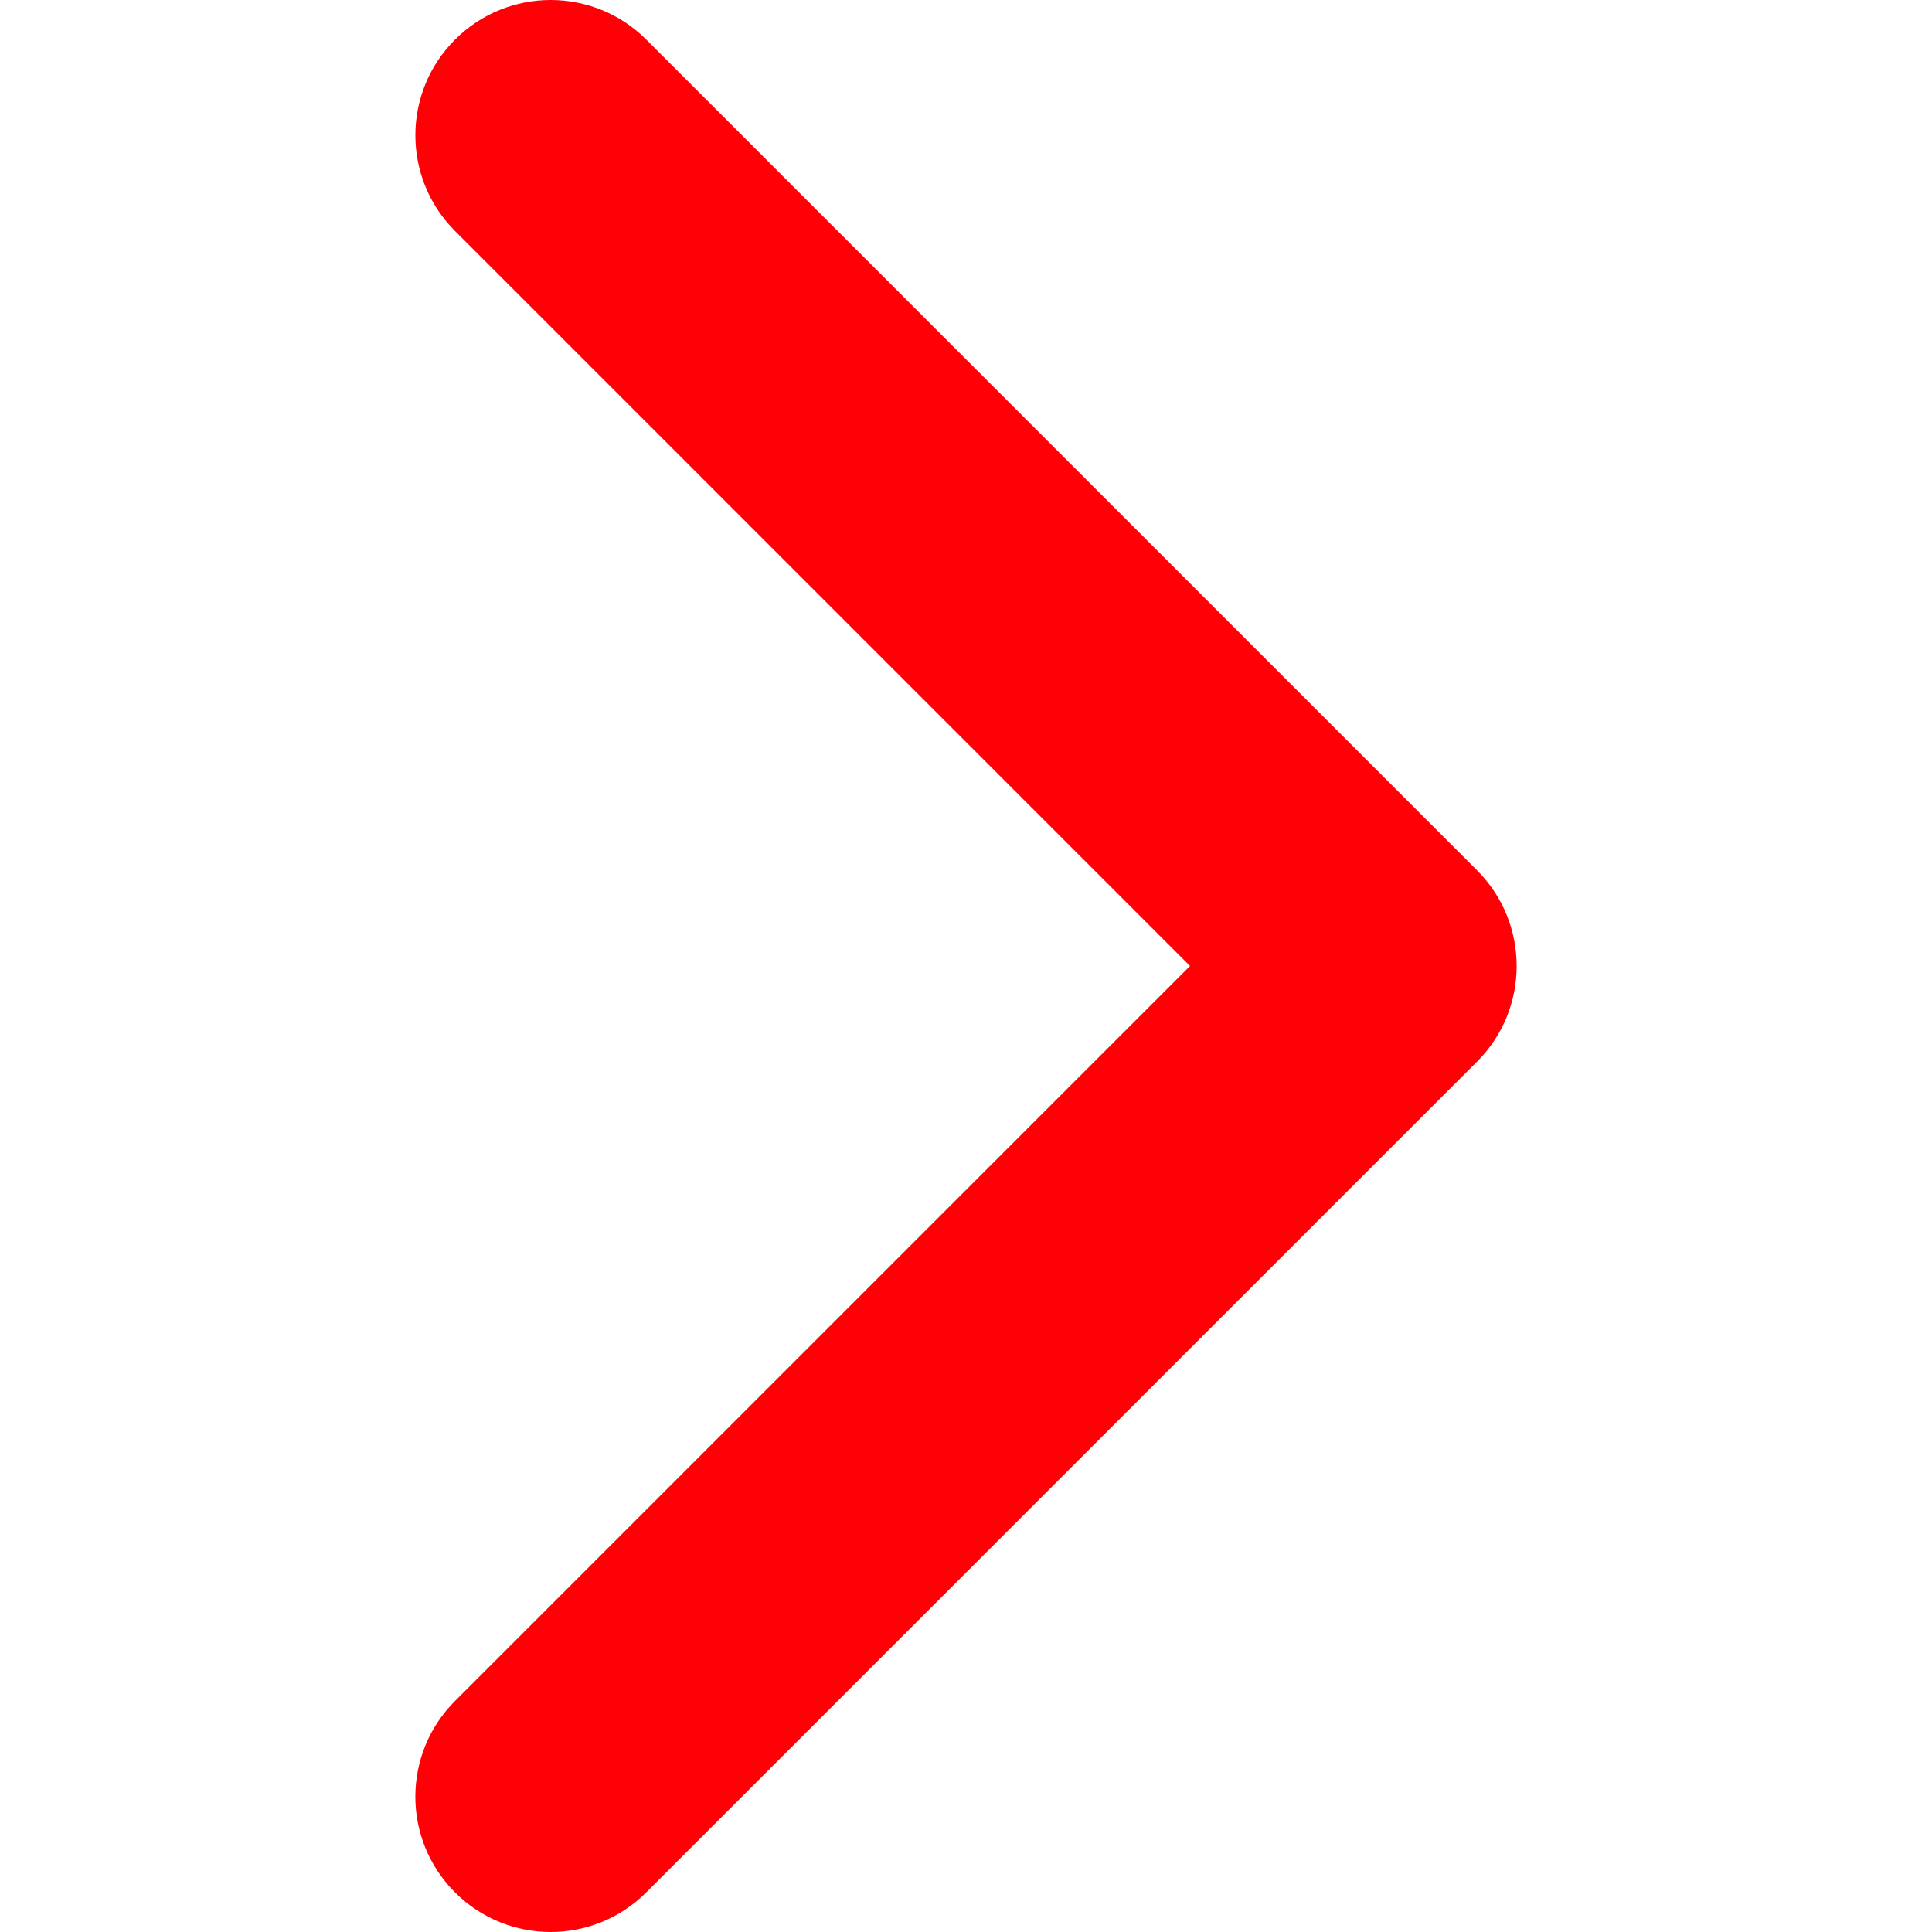
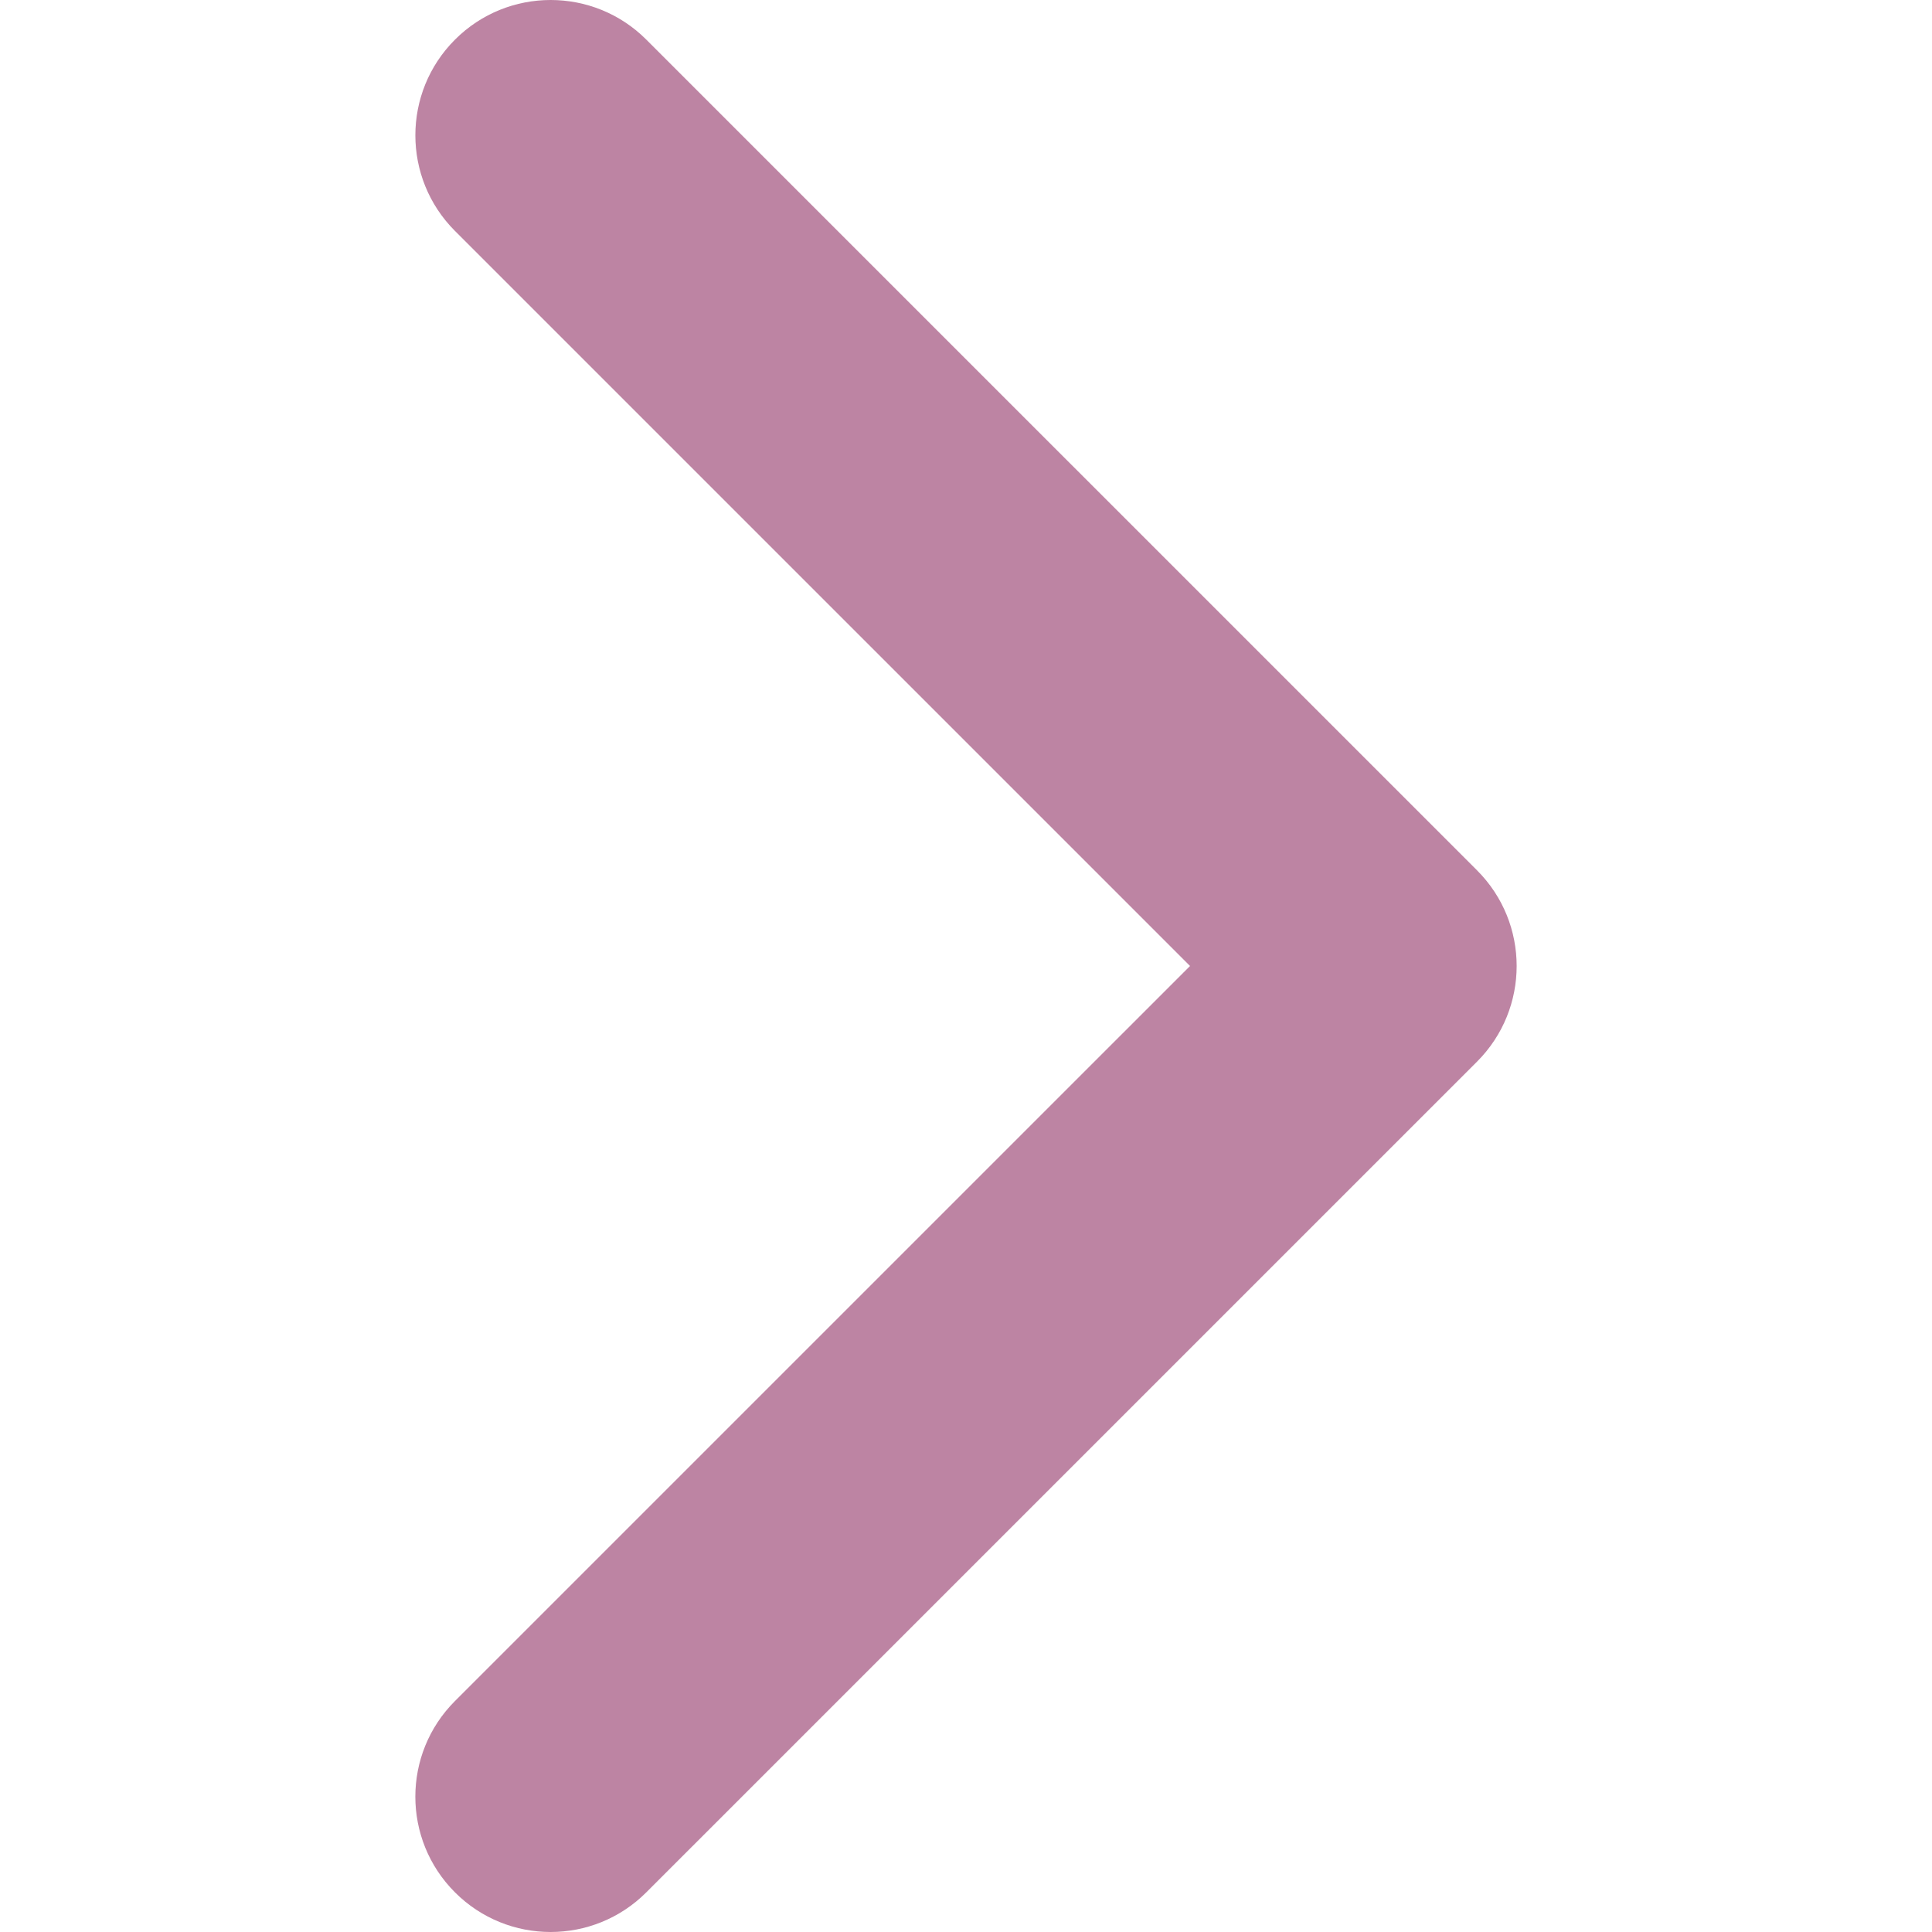
<svg xmlns="http://www.w3.org/2000/svg" version="1.1" id="Capa_1" x="0px" y="0px" width="451.846px" height="451.847px" viewBox="0 0 451.846 451.847" style="enable-background:new 0 0 451.846 451.847;" xml:space="preserve">
  <g>
-     <path fill="#FF0006" d="M345.441,248.292L151.154,442.573c-12.359,12.365-32.397,12.365-44.75,0c-12.354-12.354-12.354-32.391,0-44.744   L278.318,225.92L106.409,54.017c-12.354-12.359-12.354-32.394,0-44.748c12.354-12.359,32.391-12.359,44.75,0l194.287,194.284   c6.177,6.18,9.262,14.271,9.262,22.366C354.708,234.018,351.617,242.115,345.441,248.292z" />
+     <path fill="#BD84A3" d="M345.441,248.292L151.154,442.573c-12.359,12.365-32.397,12.365-44.75,0c-12.354-12.354-12.354-32.391,0-44.744   L278.318,225.92L106.409,54.017c-12.354-12.359-12.354-32.394,0-44.748c12.354-12.359,32.391-12.359,44.75,0l194.287,194.284   c6.177,6.18,9.262,14.271,9.262,22.366C354.708,234.018,351.617,242.115,345.441,248.292z" />
  </g>
</svg>
